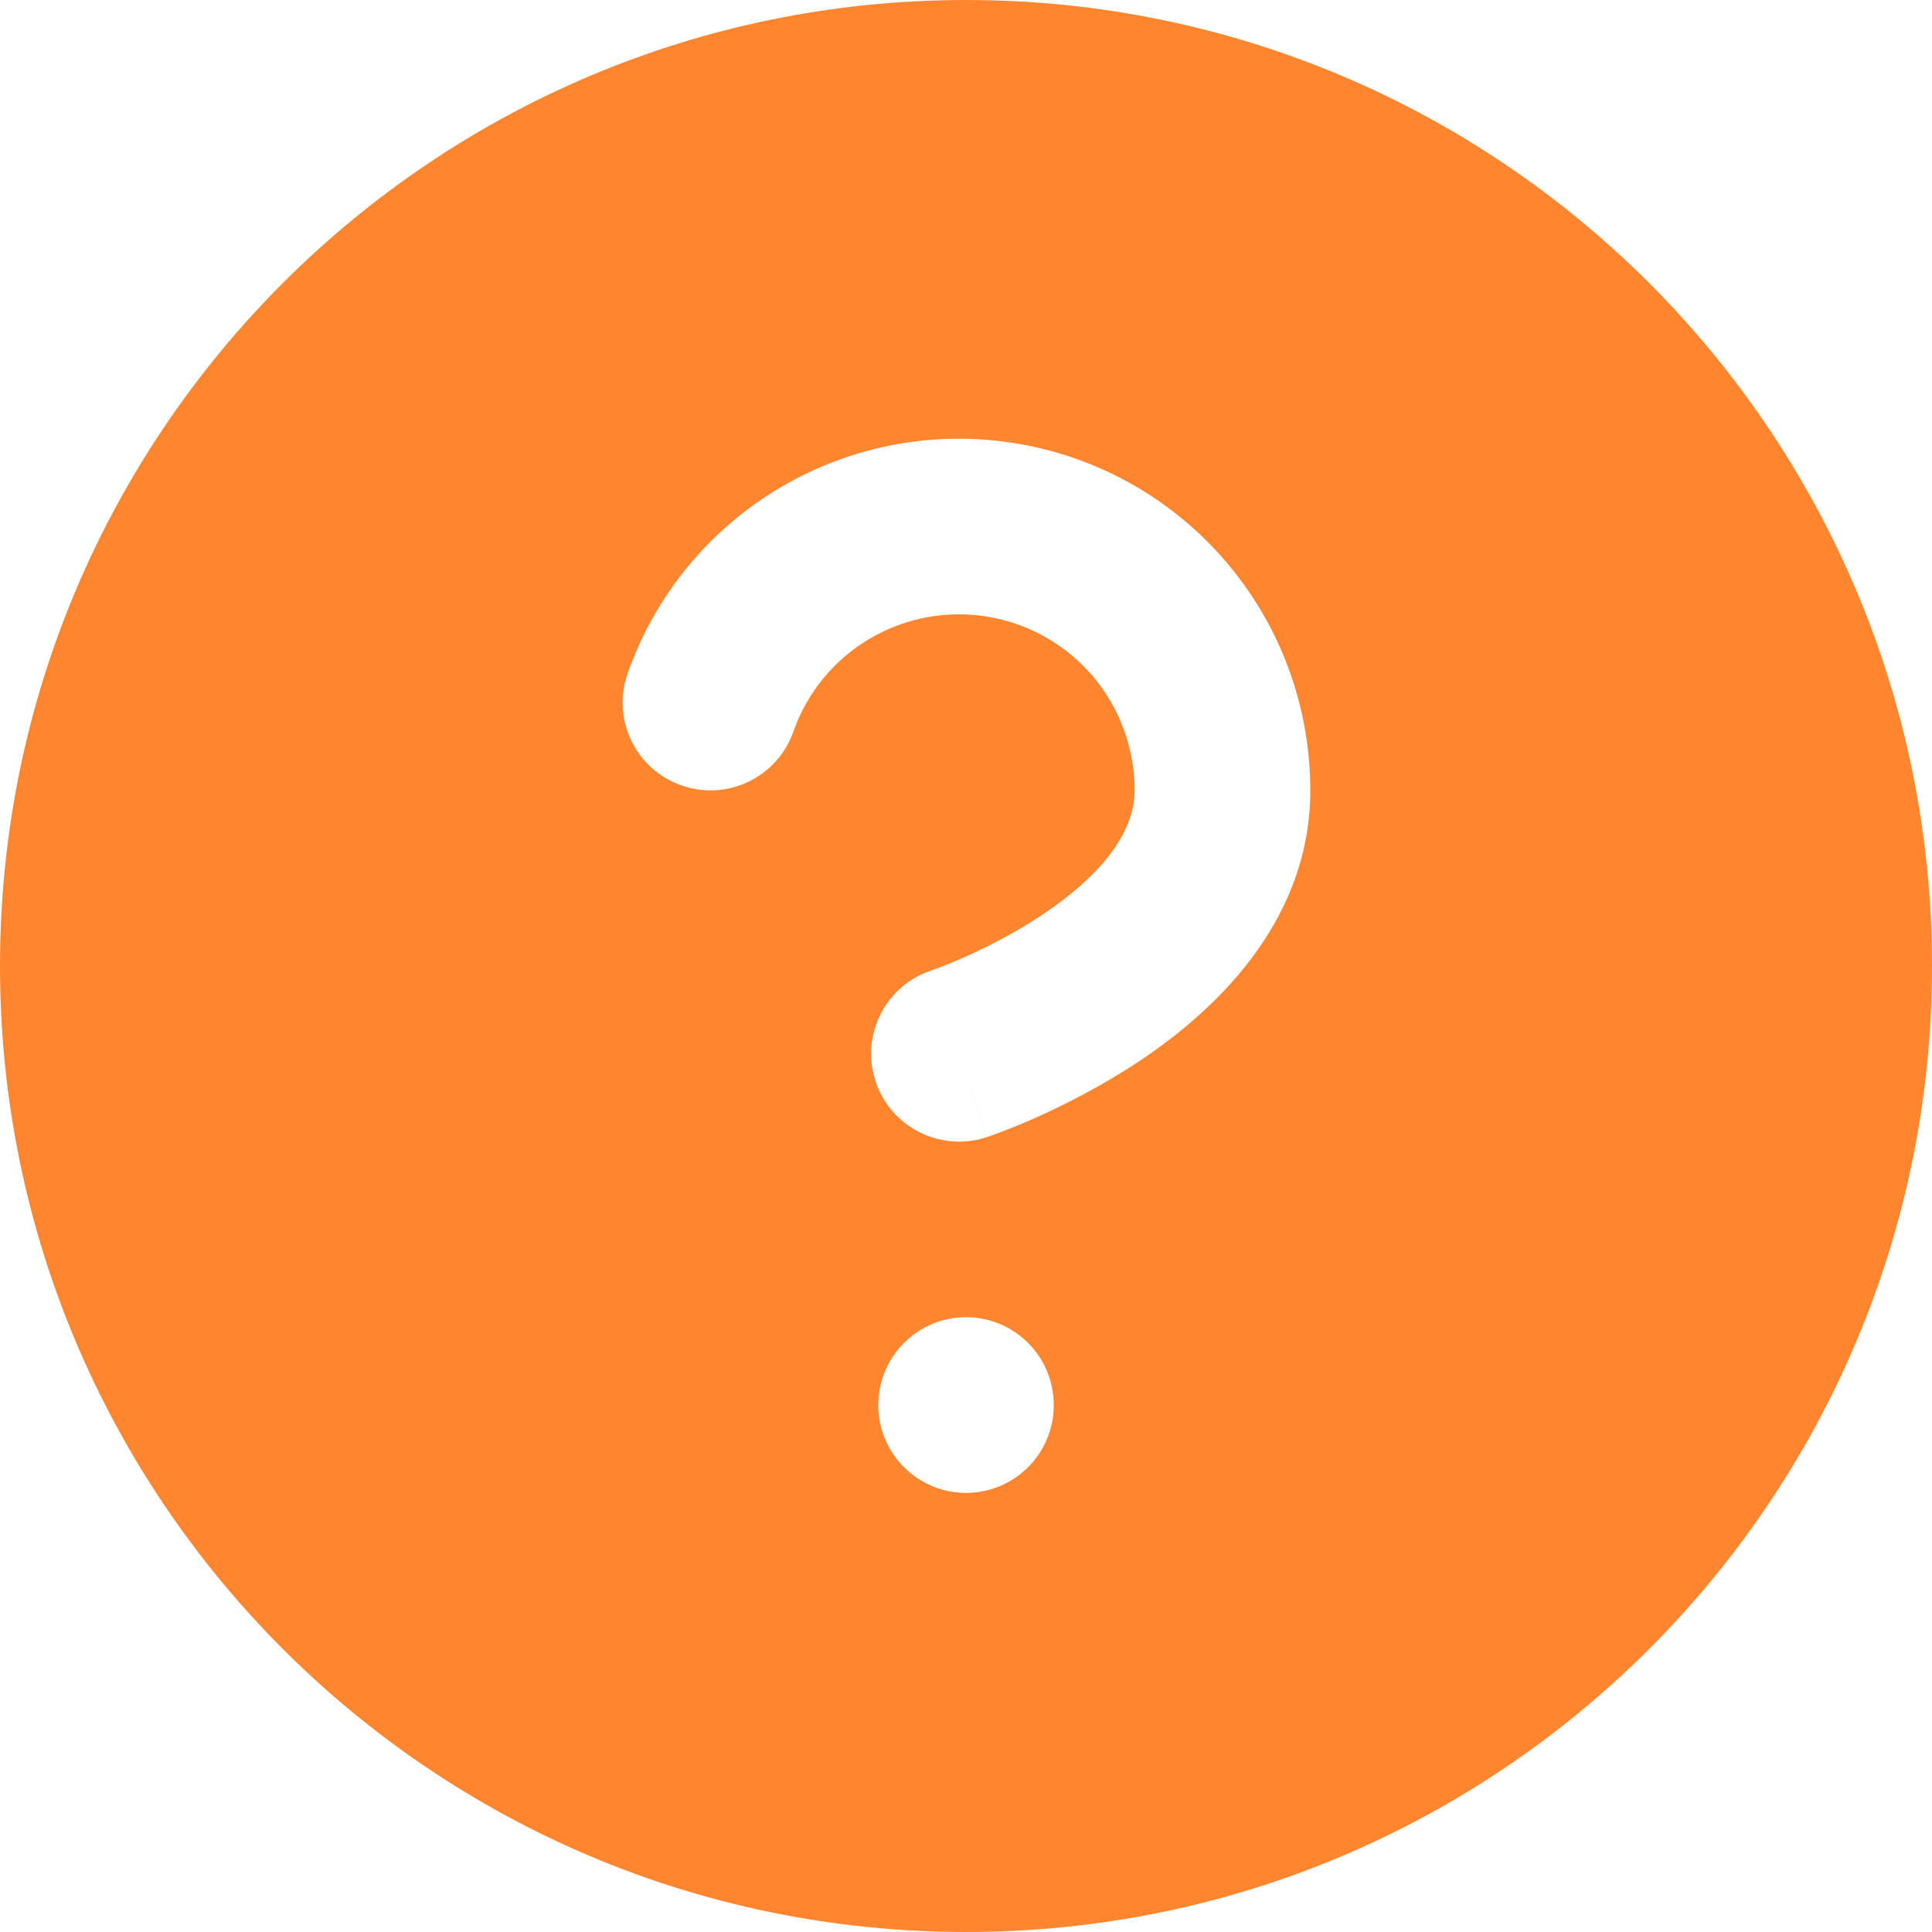
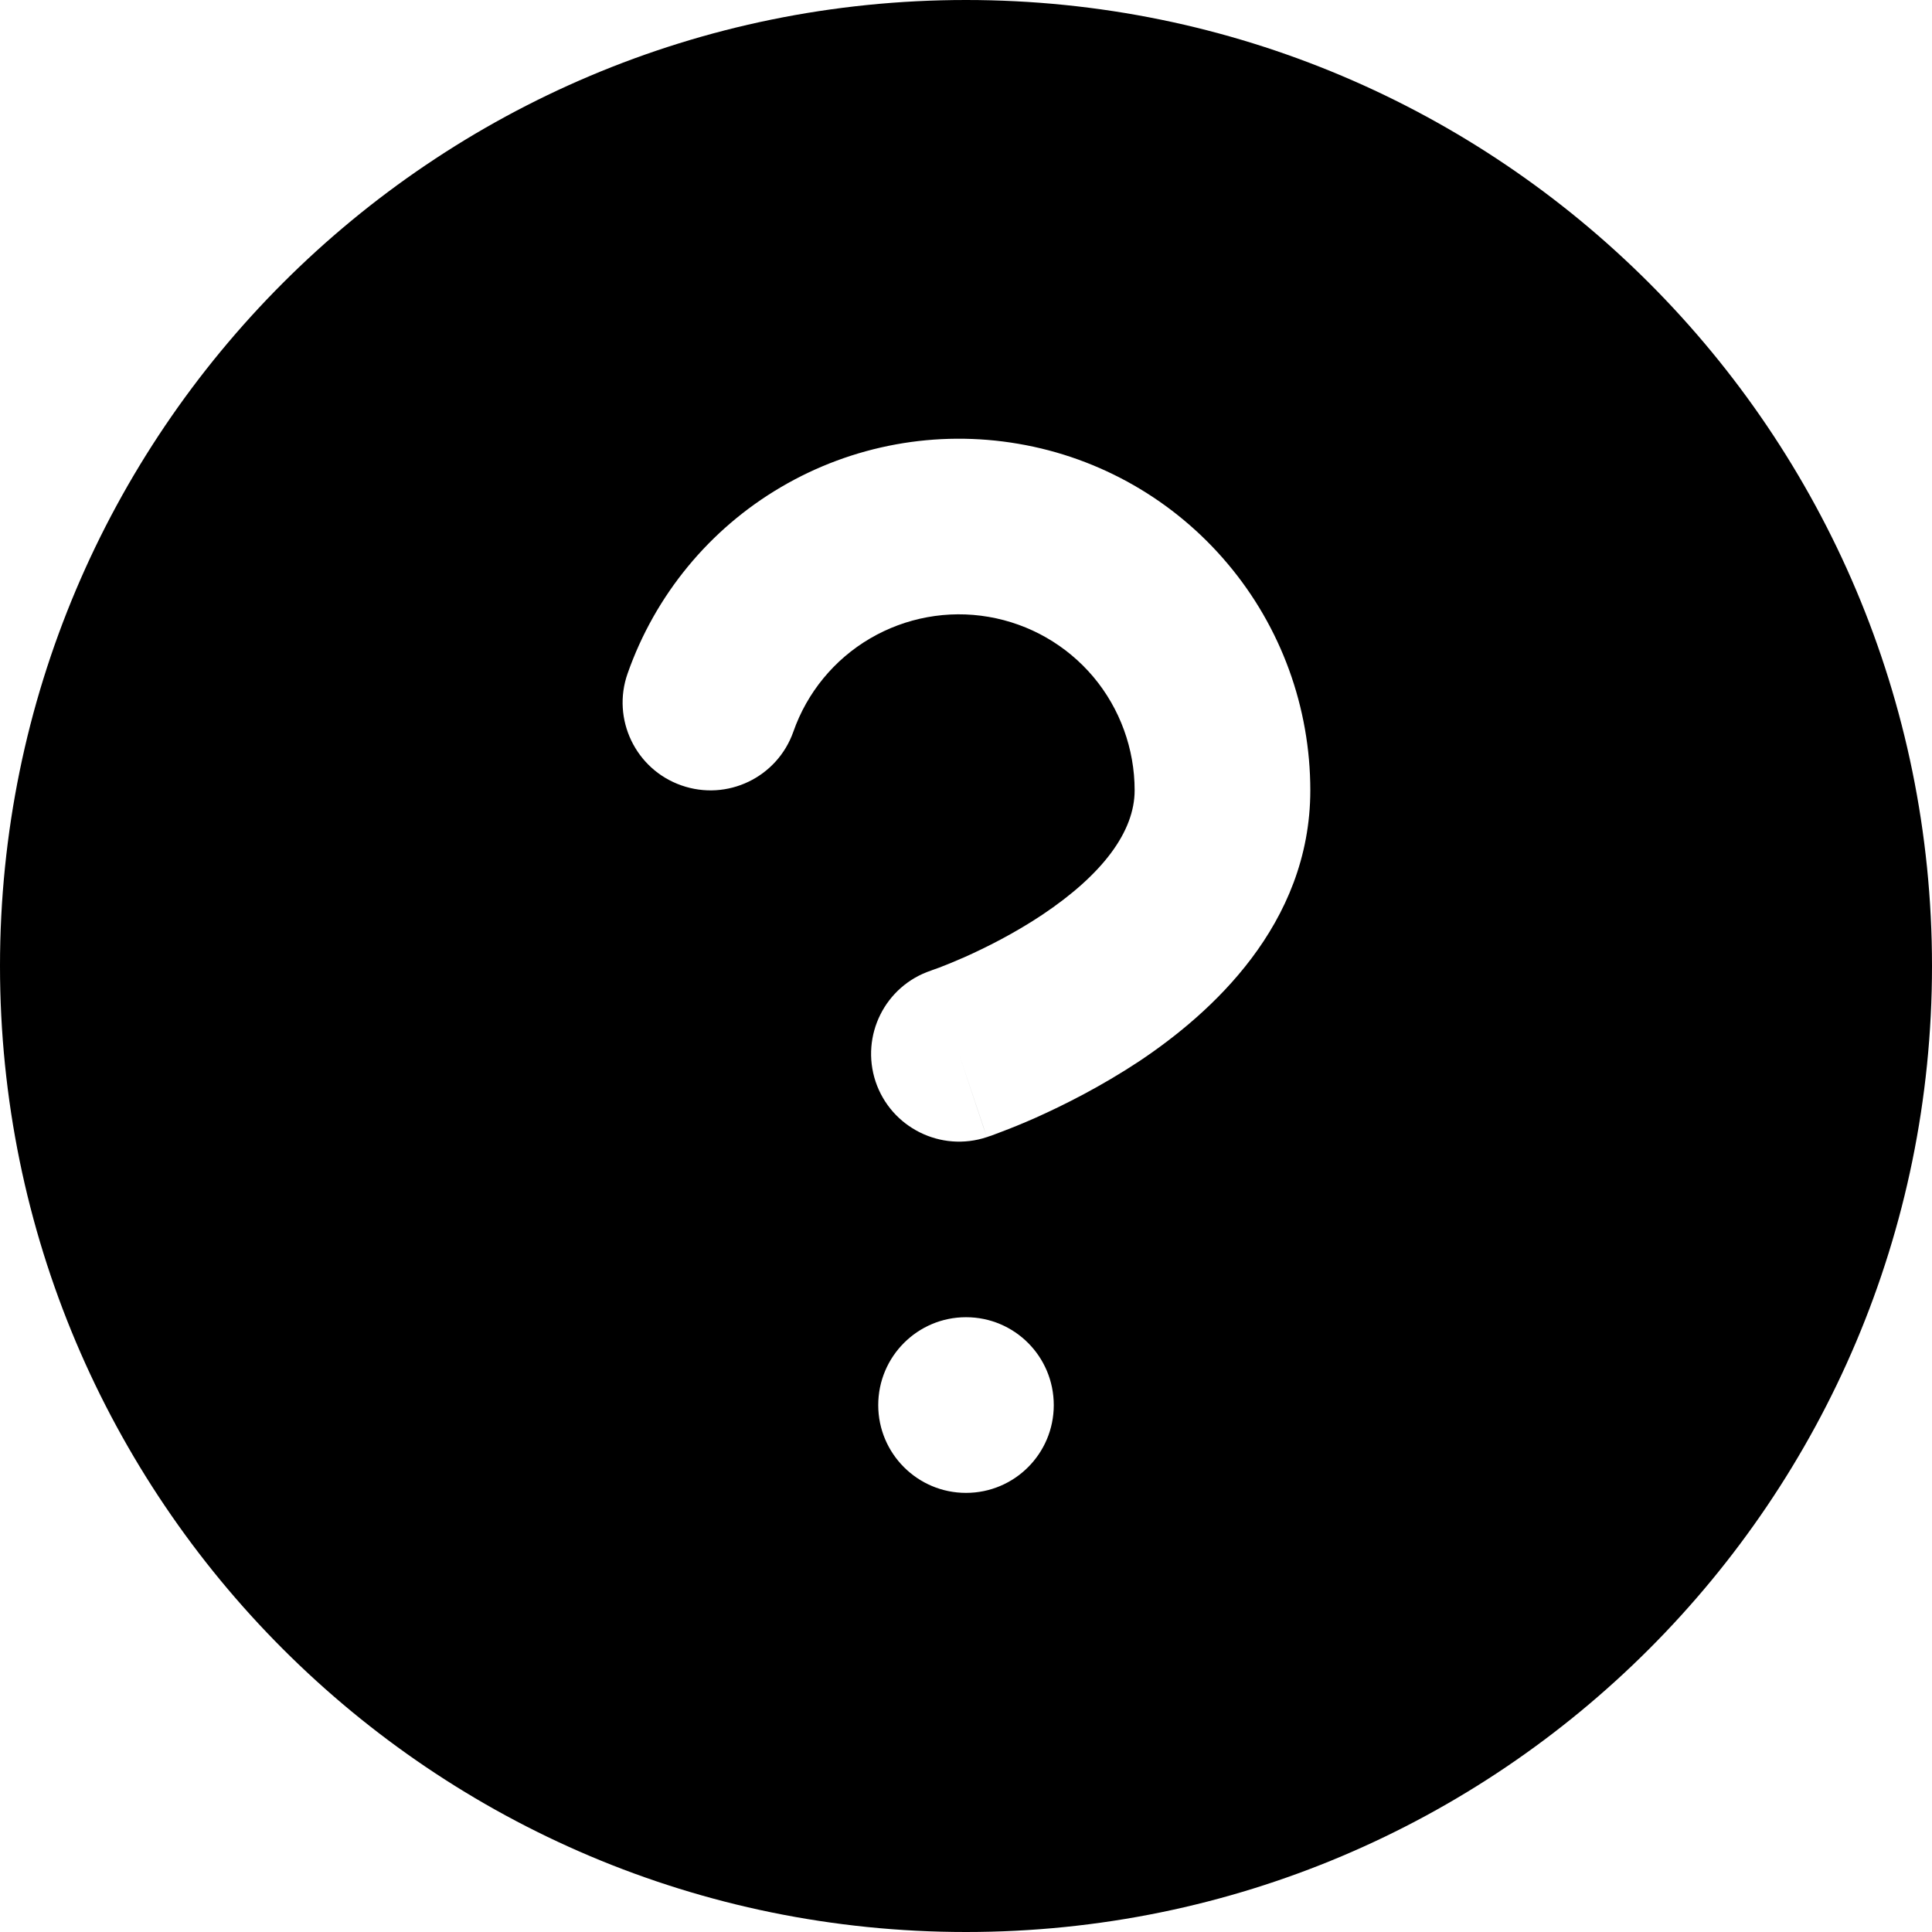
- <svg xmlns="http://www.w3.org/2000/svg" width="14" height="14" viewBox="0 0 14 14" fill="none">
-   <path d="M6.949 7.636C7.15 8.24 7.151 8.24 7.151 8.24L6.949 7.636Z" fill="#FF862F" />
-   <path fill-rule="evenodd" clip-rule="evenodd" d="M7 0C3.134 0 0 3.134 0 7C0 10.866 3.134 14 7 14C10.866 14 14 10.866 14 7C14 3.134 10.866 0 7 0ZM6.304 4.627C6.563 4.475 6.868 4.419 7.164 4.47C7.461 4.521 7.729 4.675 7.923 4.905C8.116 5.135 8.222 5.427 8.222 5.727C8.222 6.026 7.99 6.337 7.551 6.63C7.351 6.763 7.146 6.866 6.989 6.936C6.911 6.97 6.848 6.996 6.805 7.012C6.783 7.02 6.767 7.026 6.757 7.029L6.747 7.033C6.414 7.144 6.234 7.504 6.345 7.838C6.457 8.171 6.818 8.351 7.151 8.24L7.155 8.239L7.162 8.236L7.184 8.229C7.202 8.222 7.227 8.213 7.258 8.201C7.319 8.178 7.405 8.144 7.506 8.099C7.707 8.009 7.979 7.873 8.257 7.689C8.772 7.345 9.494 6.702 9.495 5.728C9.495 5.127 9.284 4.545 8.896 4.085C8.509 3.625 7.972 3.317 7.38 3.216C6.787 3.114 6.178 3.225 5.659 3.53C5.141 3.834 4.747 4.313 4.548 4.88C4.431 5.211 4.606 5.575 4.937 5.691C5.269 5.808 5.632 5.634 5.749 5.302C5.848 5.019 6.045 4.779 6.304 4.627ZM7.636 10.182C7.636 10.533 7.352 10.818 7 10.818C6.649 10.818 6.364 10.533 6.364 10.182C6.364 9.83 6.649 9.545 7 9.545C7.352 9.545 7.636 9.83 7.636 10.182Z" fill="#FF862F" />
+ <svg xmlns="http://www.w3.org/2000/svg" width="14" height="14" viewBox="0 0 14 14">
+   <path d="M6.949 7.636C7.15 8.24 7.151 8.24 7.151 8.24L6.949 7.636Z" />
+   <path fill-rule="evenodd" clip-rule="evenodd" d="M7 0C3.134 0 0 3.134 0 7C0 10.866 3.134 14 7 14C10.866 14 14 10.866 14 7C14 3.134 10.866 0 7 0ZM6.304 4.627C6.563 4.475 6.868 4.419 7.164 4.47C7.461 4.521 7.729 4.675 7.923 4.905C8.116 5.135 8.222 5.427 8.222 5.727C8.222 6.026 7.99 6.337 7.551 6.63C7.351 6.763 7.146 6.866 6.989 6.936C6.911 6.97 6.848 6.996 6.805 7.012C6.783 7.02 6.767 7.026 6.757 7.029L6.747 7.033C6.414 7.144 6.234 7.504 6.345 7.838C6.457 8.171 6.818 8.351 7.151 8.24L7.155 8.239L7.162 8.236L7.184 8.229C7.202 8.222 7.227 8.213 7.258 8.201C7.319 8.178 7.405 8.144 7.506 8.099C7.707 8.009 7.979 7.873 8.257 7.689C8.772 7.345 9.494 6.702 9.495 5.728C9.495 5.127 9.284 4.545 8.896 4.085C8.509 3.625 7.972 3.317 7.38 3.216C6.787 3.114 6.178 3.225 5.659 3.53C5.141 3.834 4.747 4.313 4.548 4.88C4.431 5.211 4.606 5.575 4.937 5.691C5.269 5.808 5.632 5.634 5.749 5.302C5.848 5.019 6.045 4.779 6.304 4.627ZM7.636 10.182C7.636 10.533 7.352 10.818 7 10.818C6.649 10.818 6.364 10.533 6.364 10.182C6.364 9.83 6.649 9.545 7 9.545C7.352 9.545 7.636 9.83 7.636 10.182Z" />
</svg>
